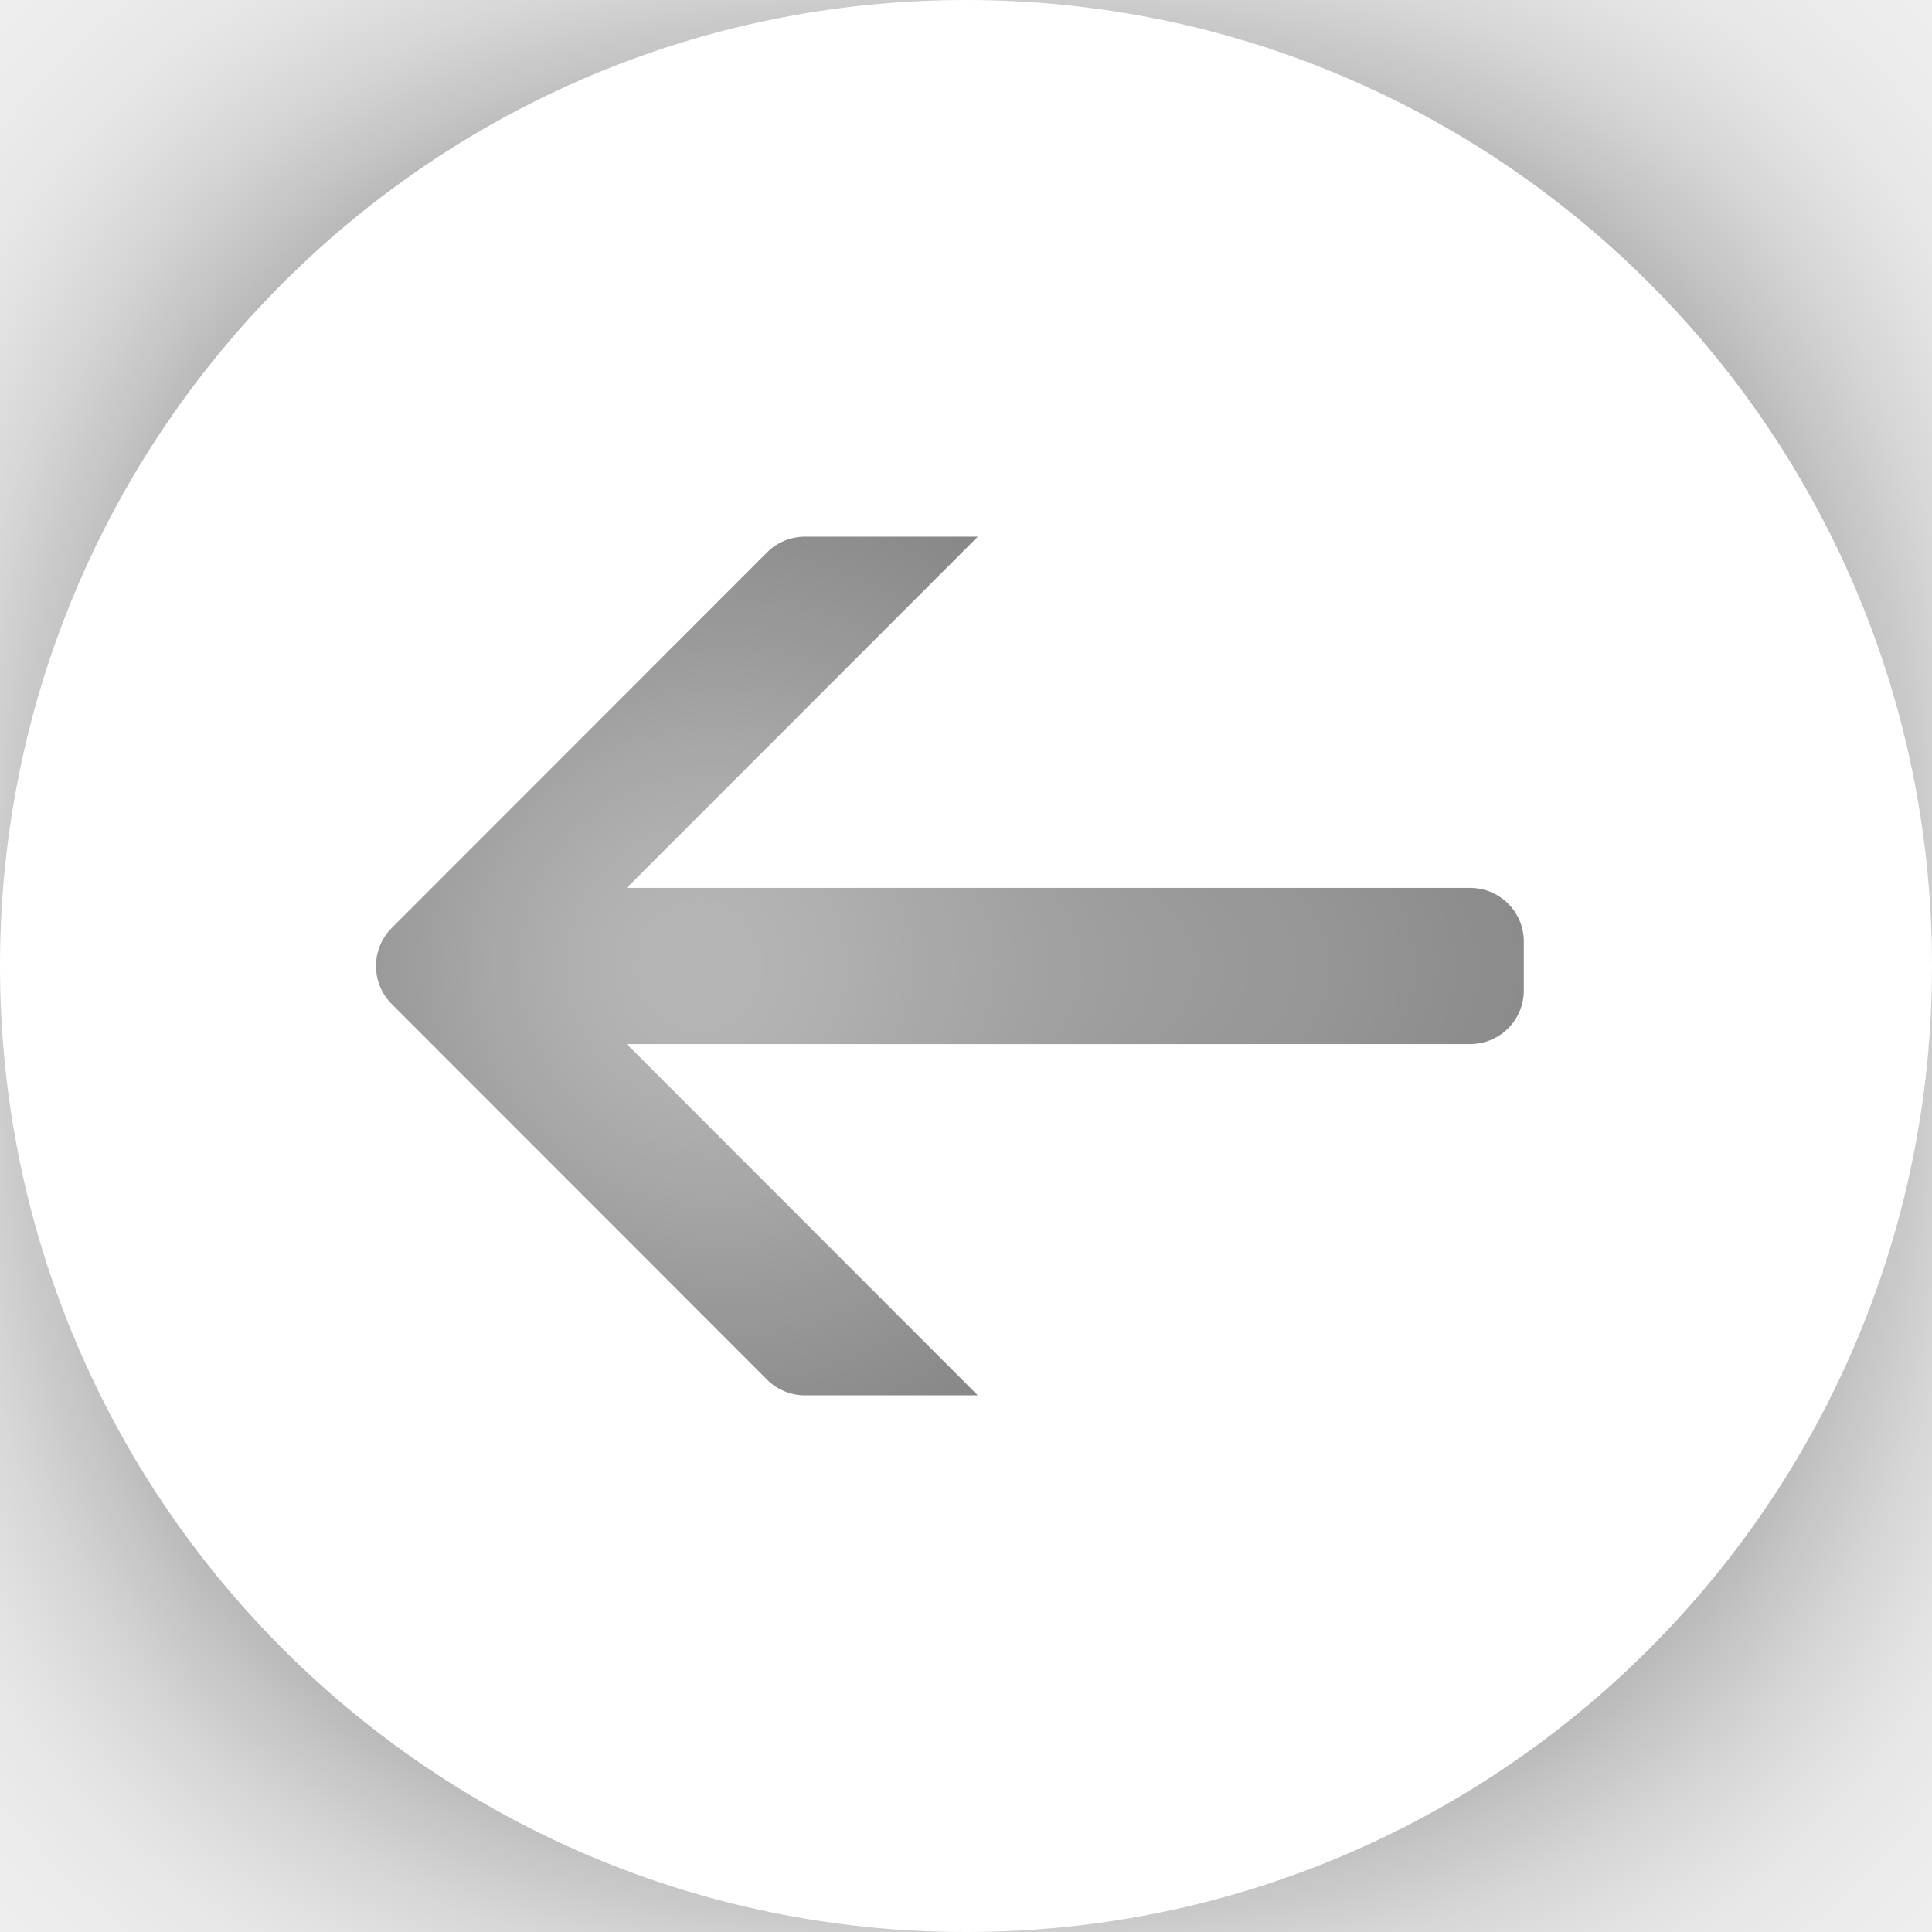
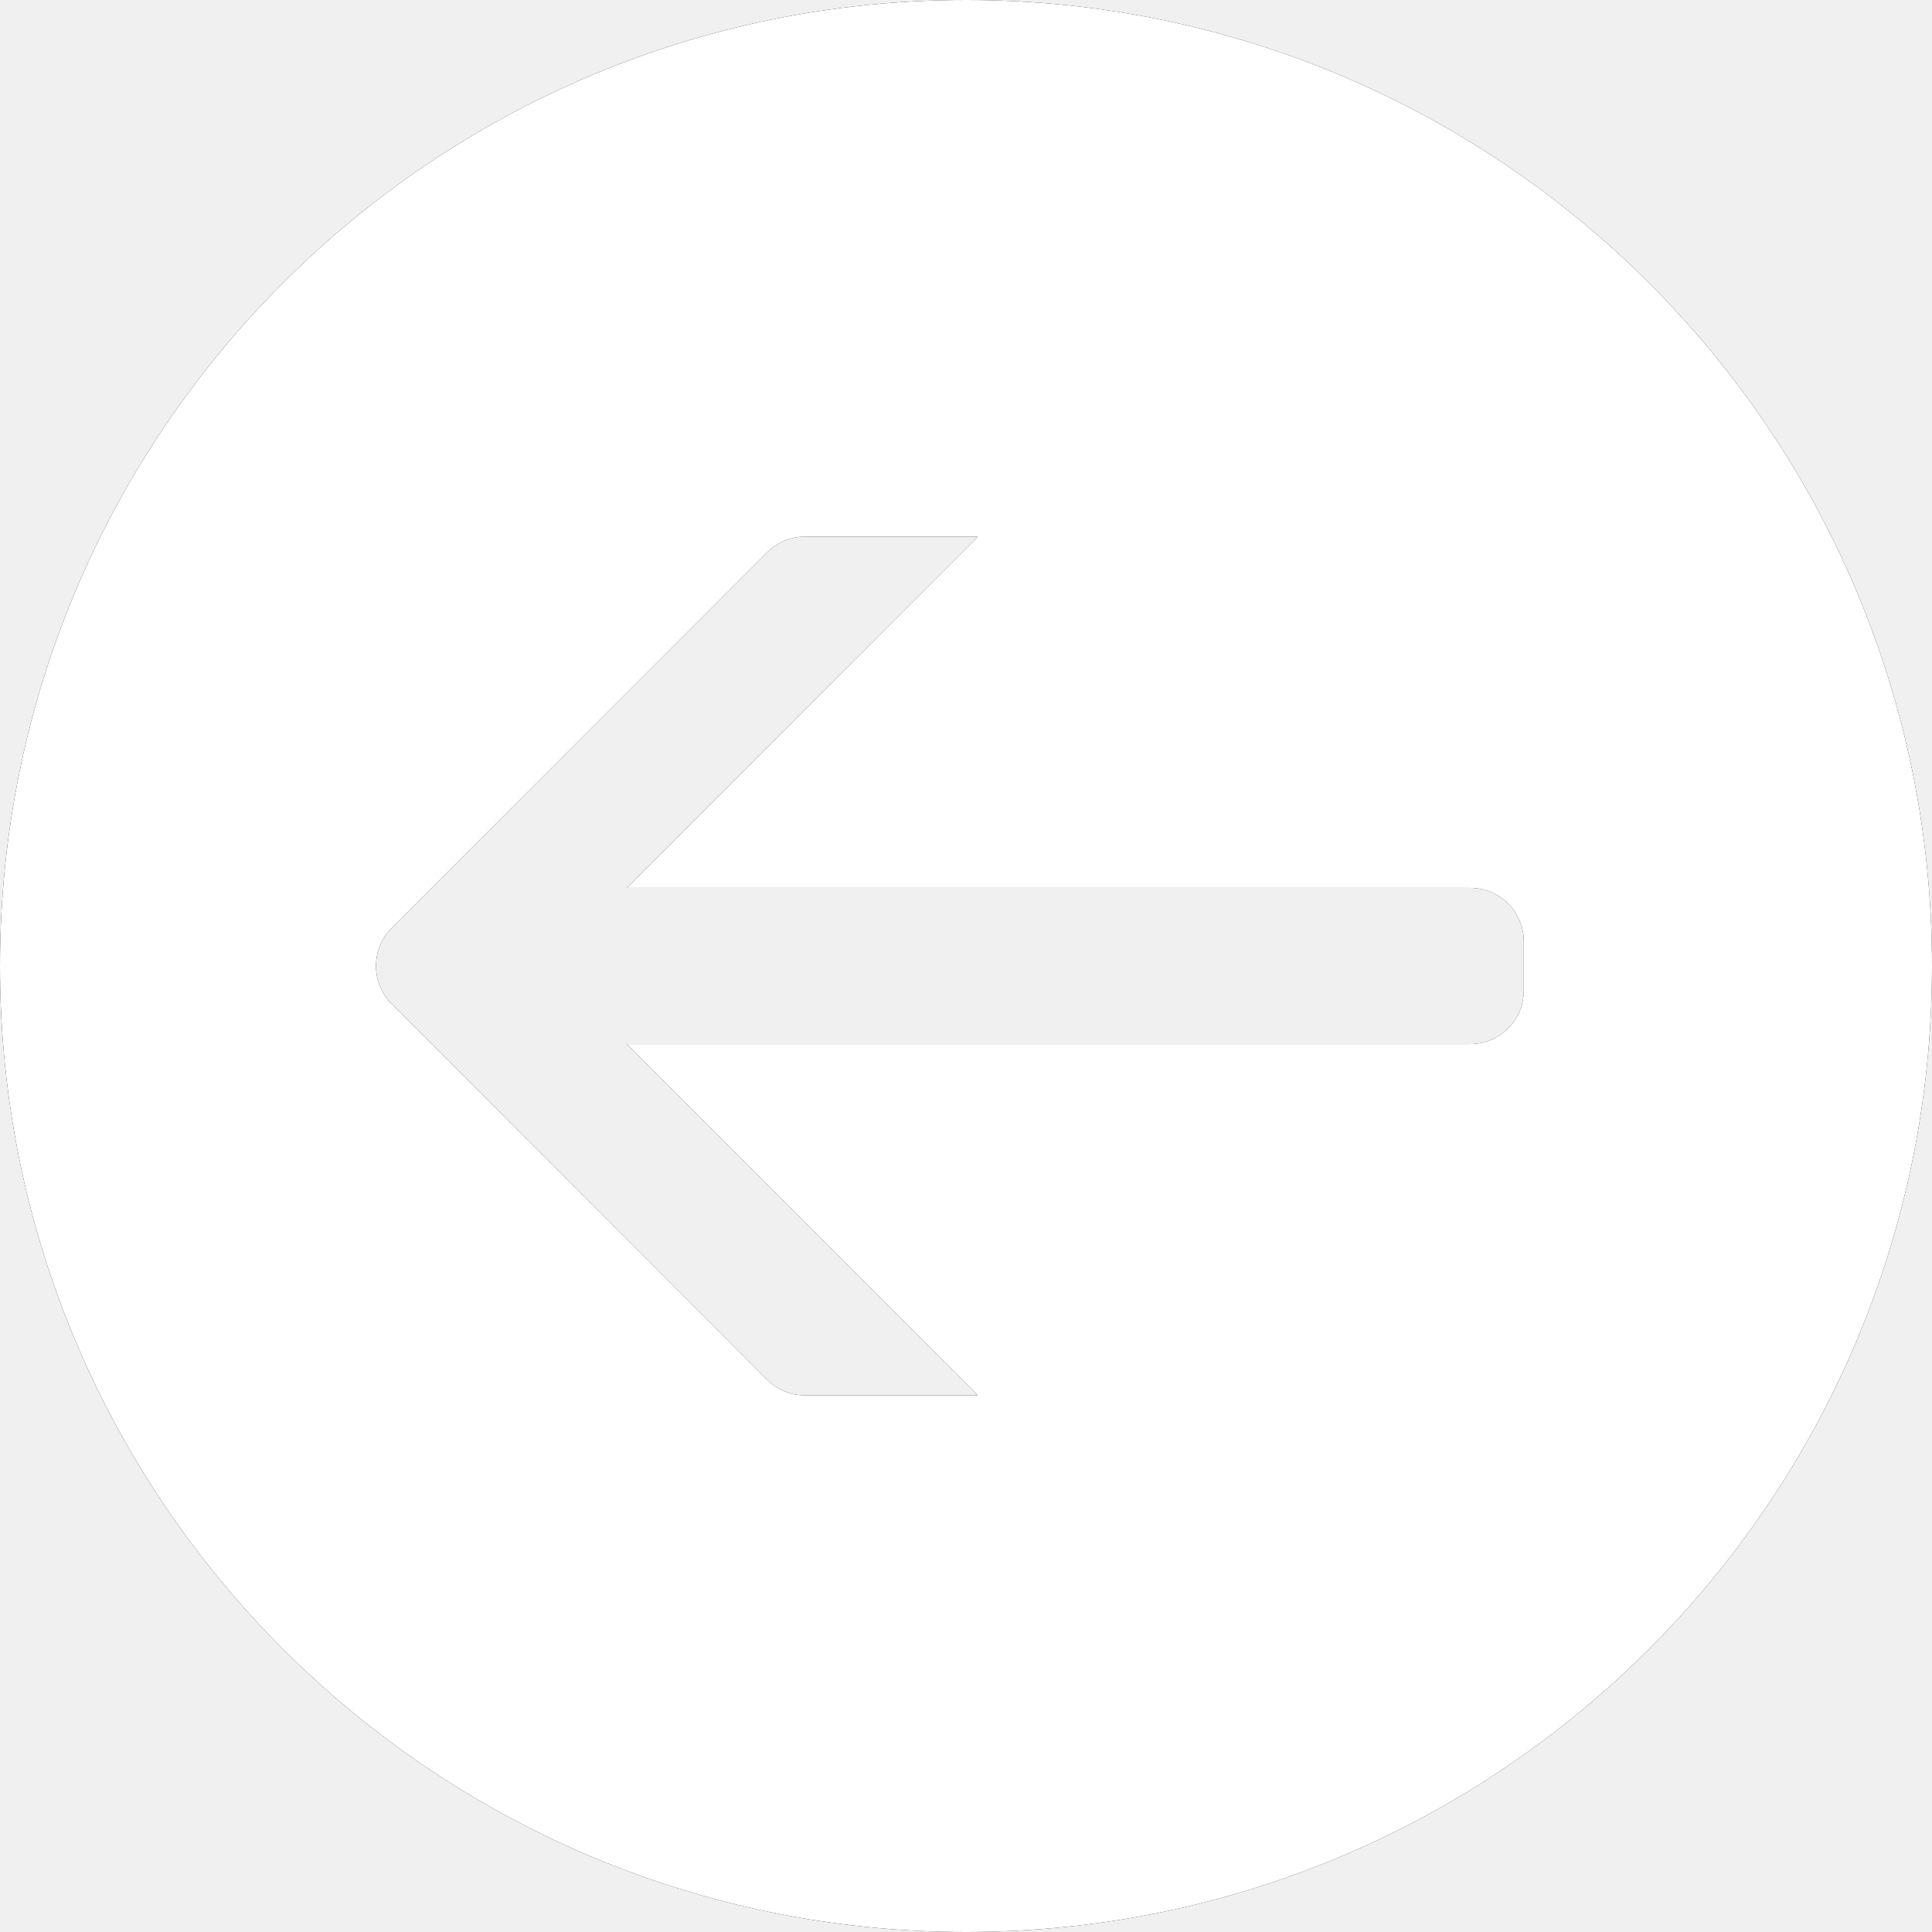
<svg xmlns="http://www.w3.org/2000/svg" xmlns:xlink="http://www.w3.org/1999/xlink" width="36px" height="36px" viewBox="0 0 36 36" version="1.1">
  <defs>
    <path d="M18,0 C27.941,0 36,8.059 36,18 C36,27.941 27.941,36 18,36 C8.059,36 0,27.941 0,18 C0,8.059 8.059,0 18,0 Z M21,10 L17.78,10 L24.321,16.545 L8.606,16.545 C8.053,16.545 7.606,16.993 7.606,17.545 L7.606,18.455 C7.606,19.007 8.053,19.455 8.606,19.455 L24.321,19.455 L17.78,26 L21,26 C21.265,26 21.519,25.895 21.707,25.707 L28.702,18.707 C29.091,18.316 29.091,17.684 28.702,17.293 L21.707,10.293 C21.519,10.105 21.265,10 21,10 Z" id="path-1" />
-     <filter x="-166.7%" y="-166.7%" width="433.3%" height="433.3%" filterUnits="objectBoundingBox" id="filter-2">
-       <feOffset dx="0" dy="0" in="SourceAlpha" result="shadowOffsetOuter1" />
-       <feGaussianBlur stdDeviation="20" in="shadowOffsetOuter1" result="shadowBlurOuter1" />
-       <feColorMatrix values="0 0 0 0 0   0 0 0 0 0   0 0 0 0 0  0 0 0 0.5 0" type="matrix" in="shadowBlurOuter1" />
-     </filter>
  </defs>
  <g id="Page-1" stroke="none" stroke-width="1" fill="none" fill-rule="evenodd">
    <g id="Artboard">
      <g id="Combined-Shape" transform="translate(18, 18) scale(-1, 1) translate(-18, -18) ">
        <use fill="black" fill-opacity="1" filter="url(#filter-2)" xlink:href="#path-1" />
        <use fill="#FFFFFF" fill-rule="evenodd" xlink:href="#path-1" />
      </g>
    </g>
  </g>
</svg>
